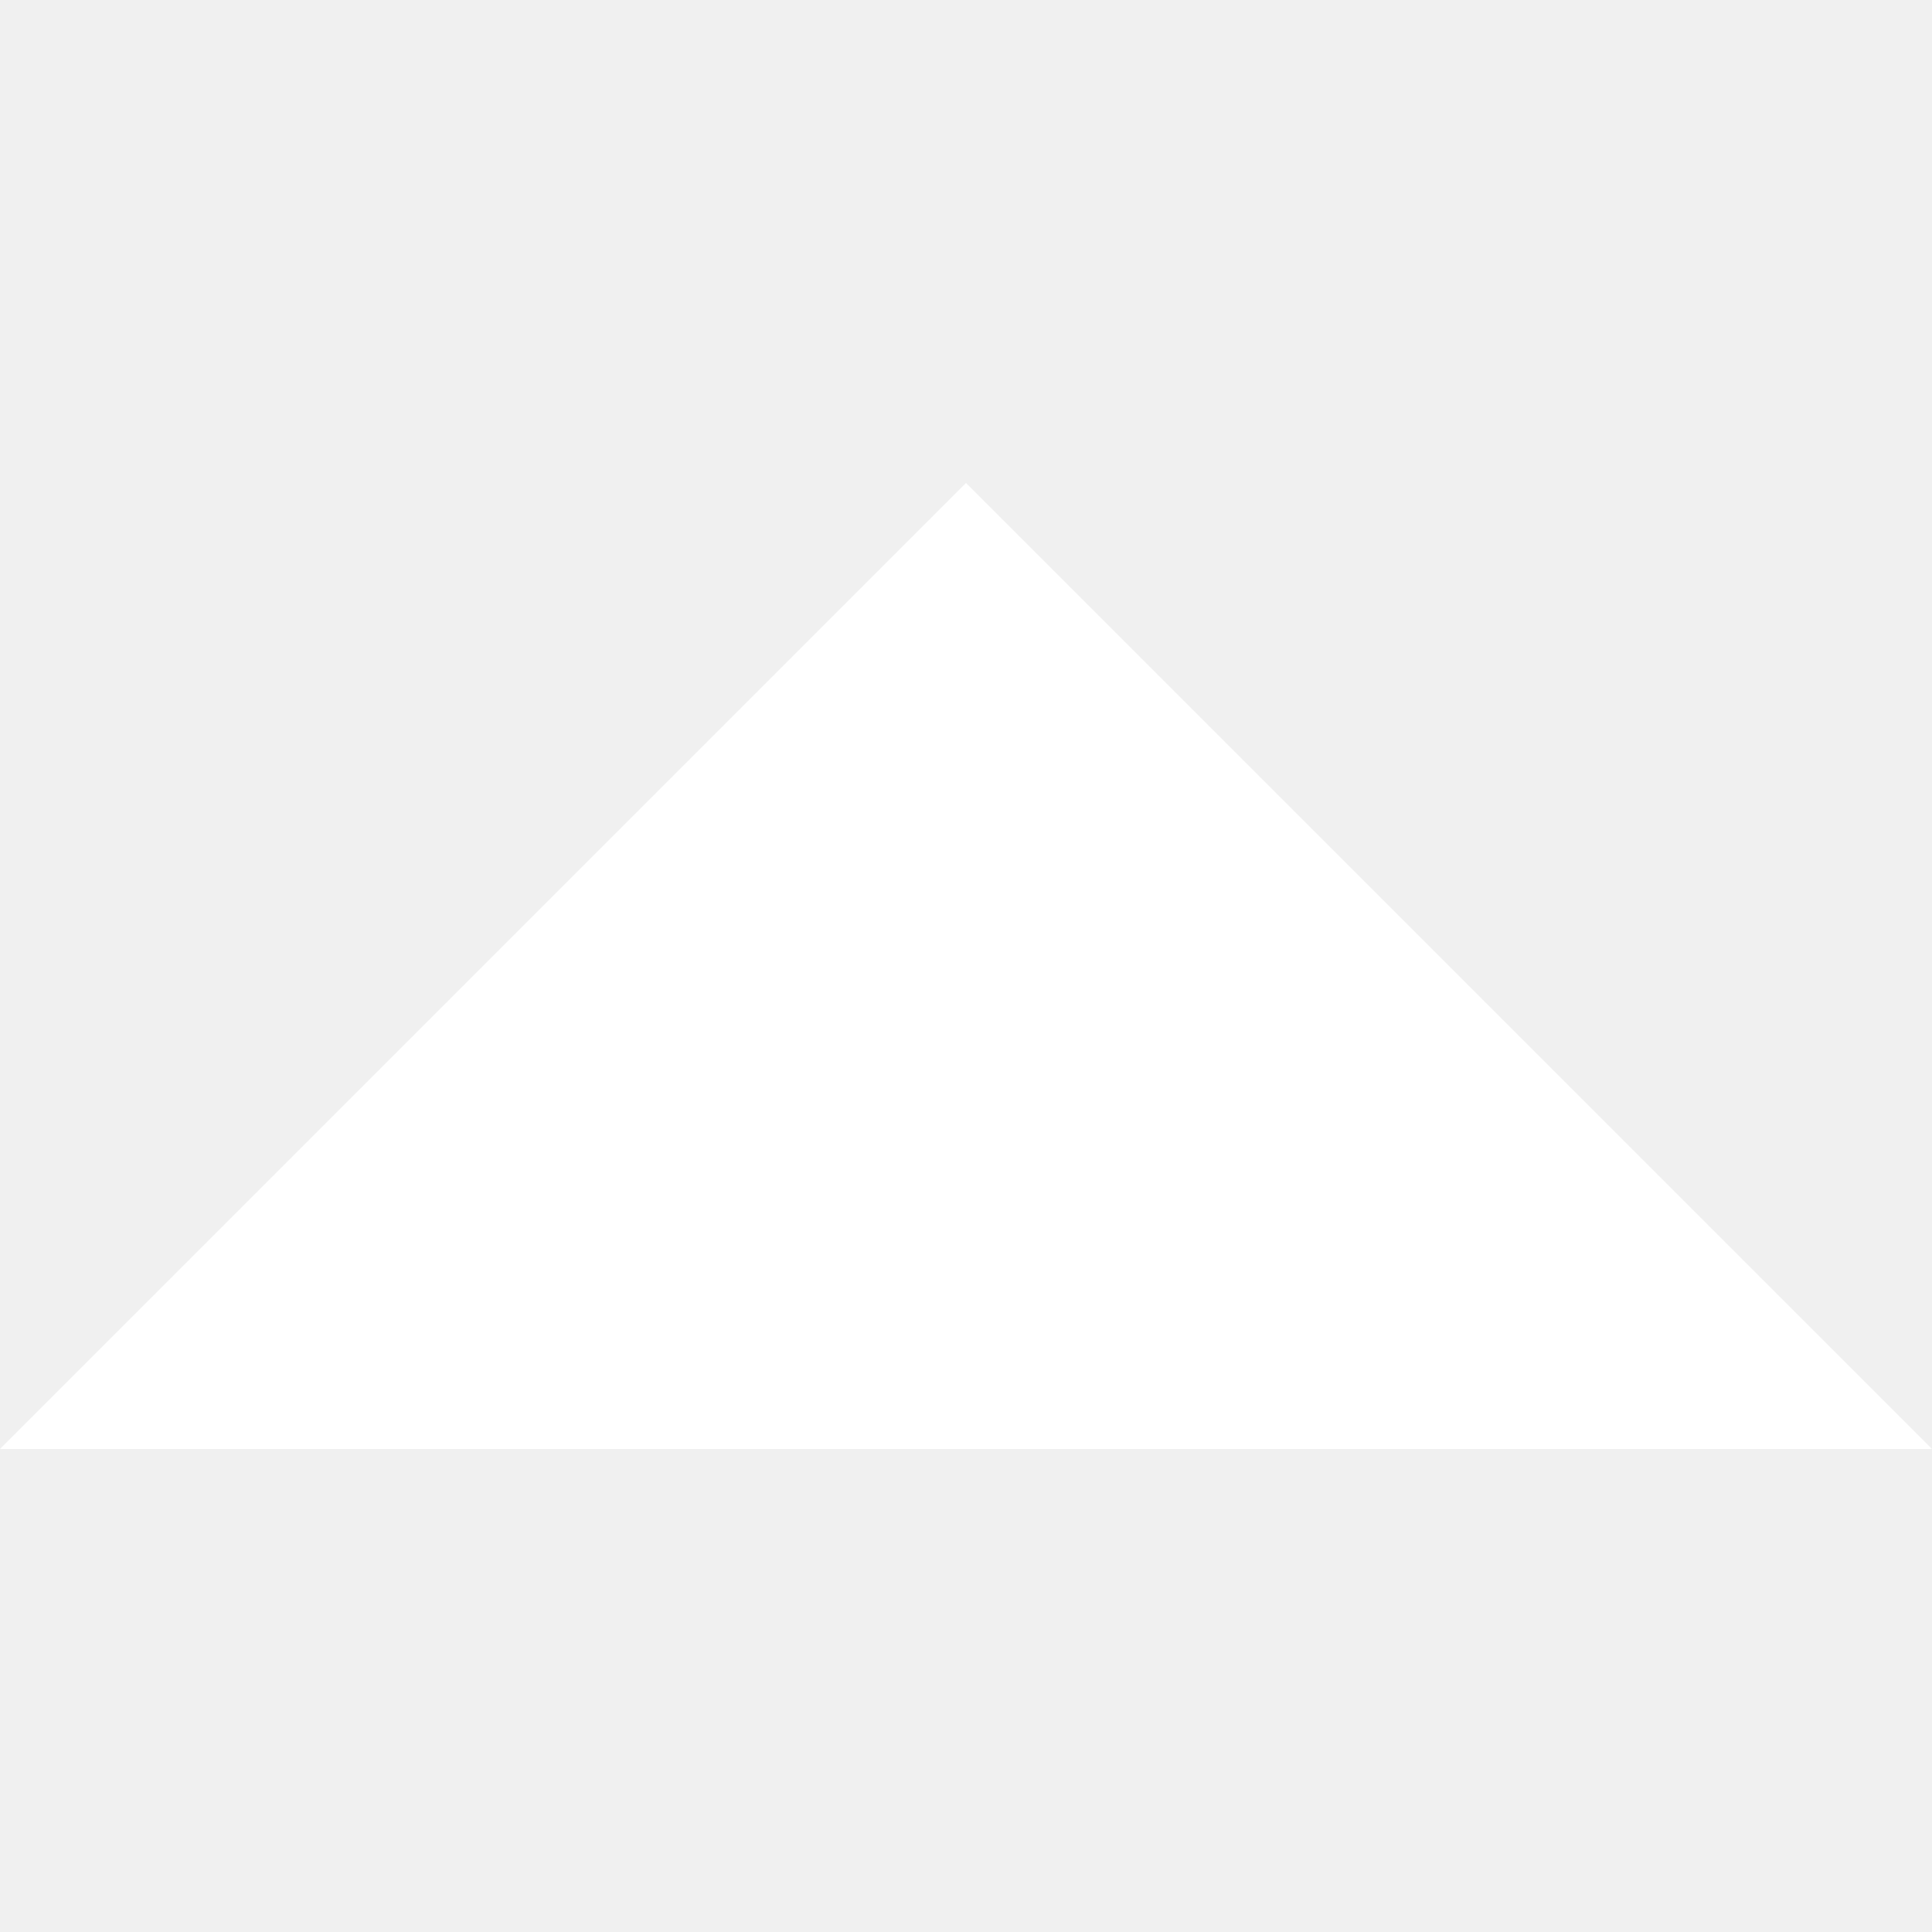
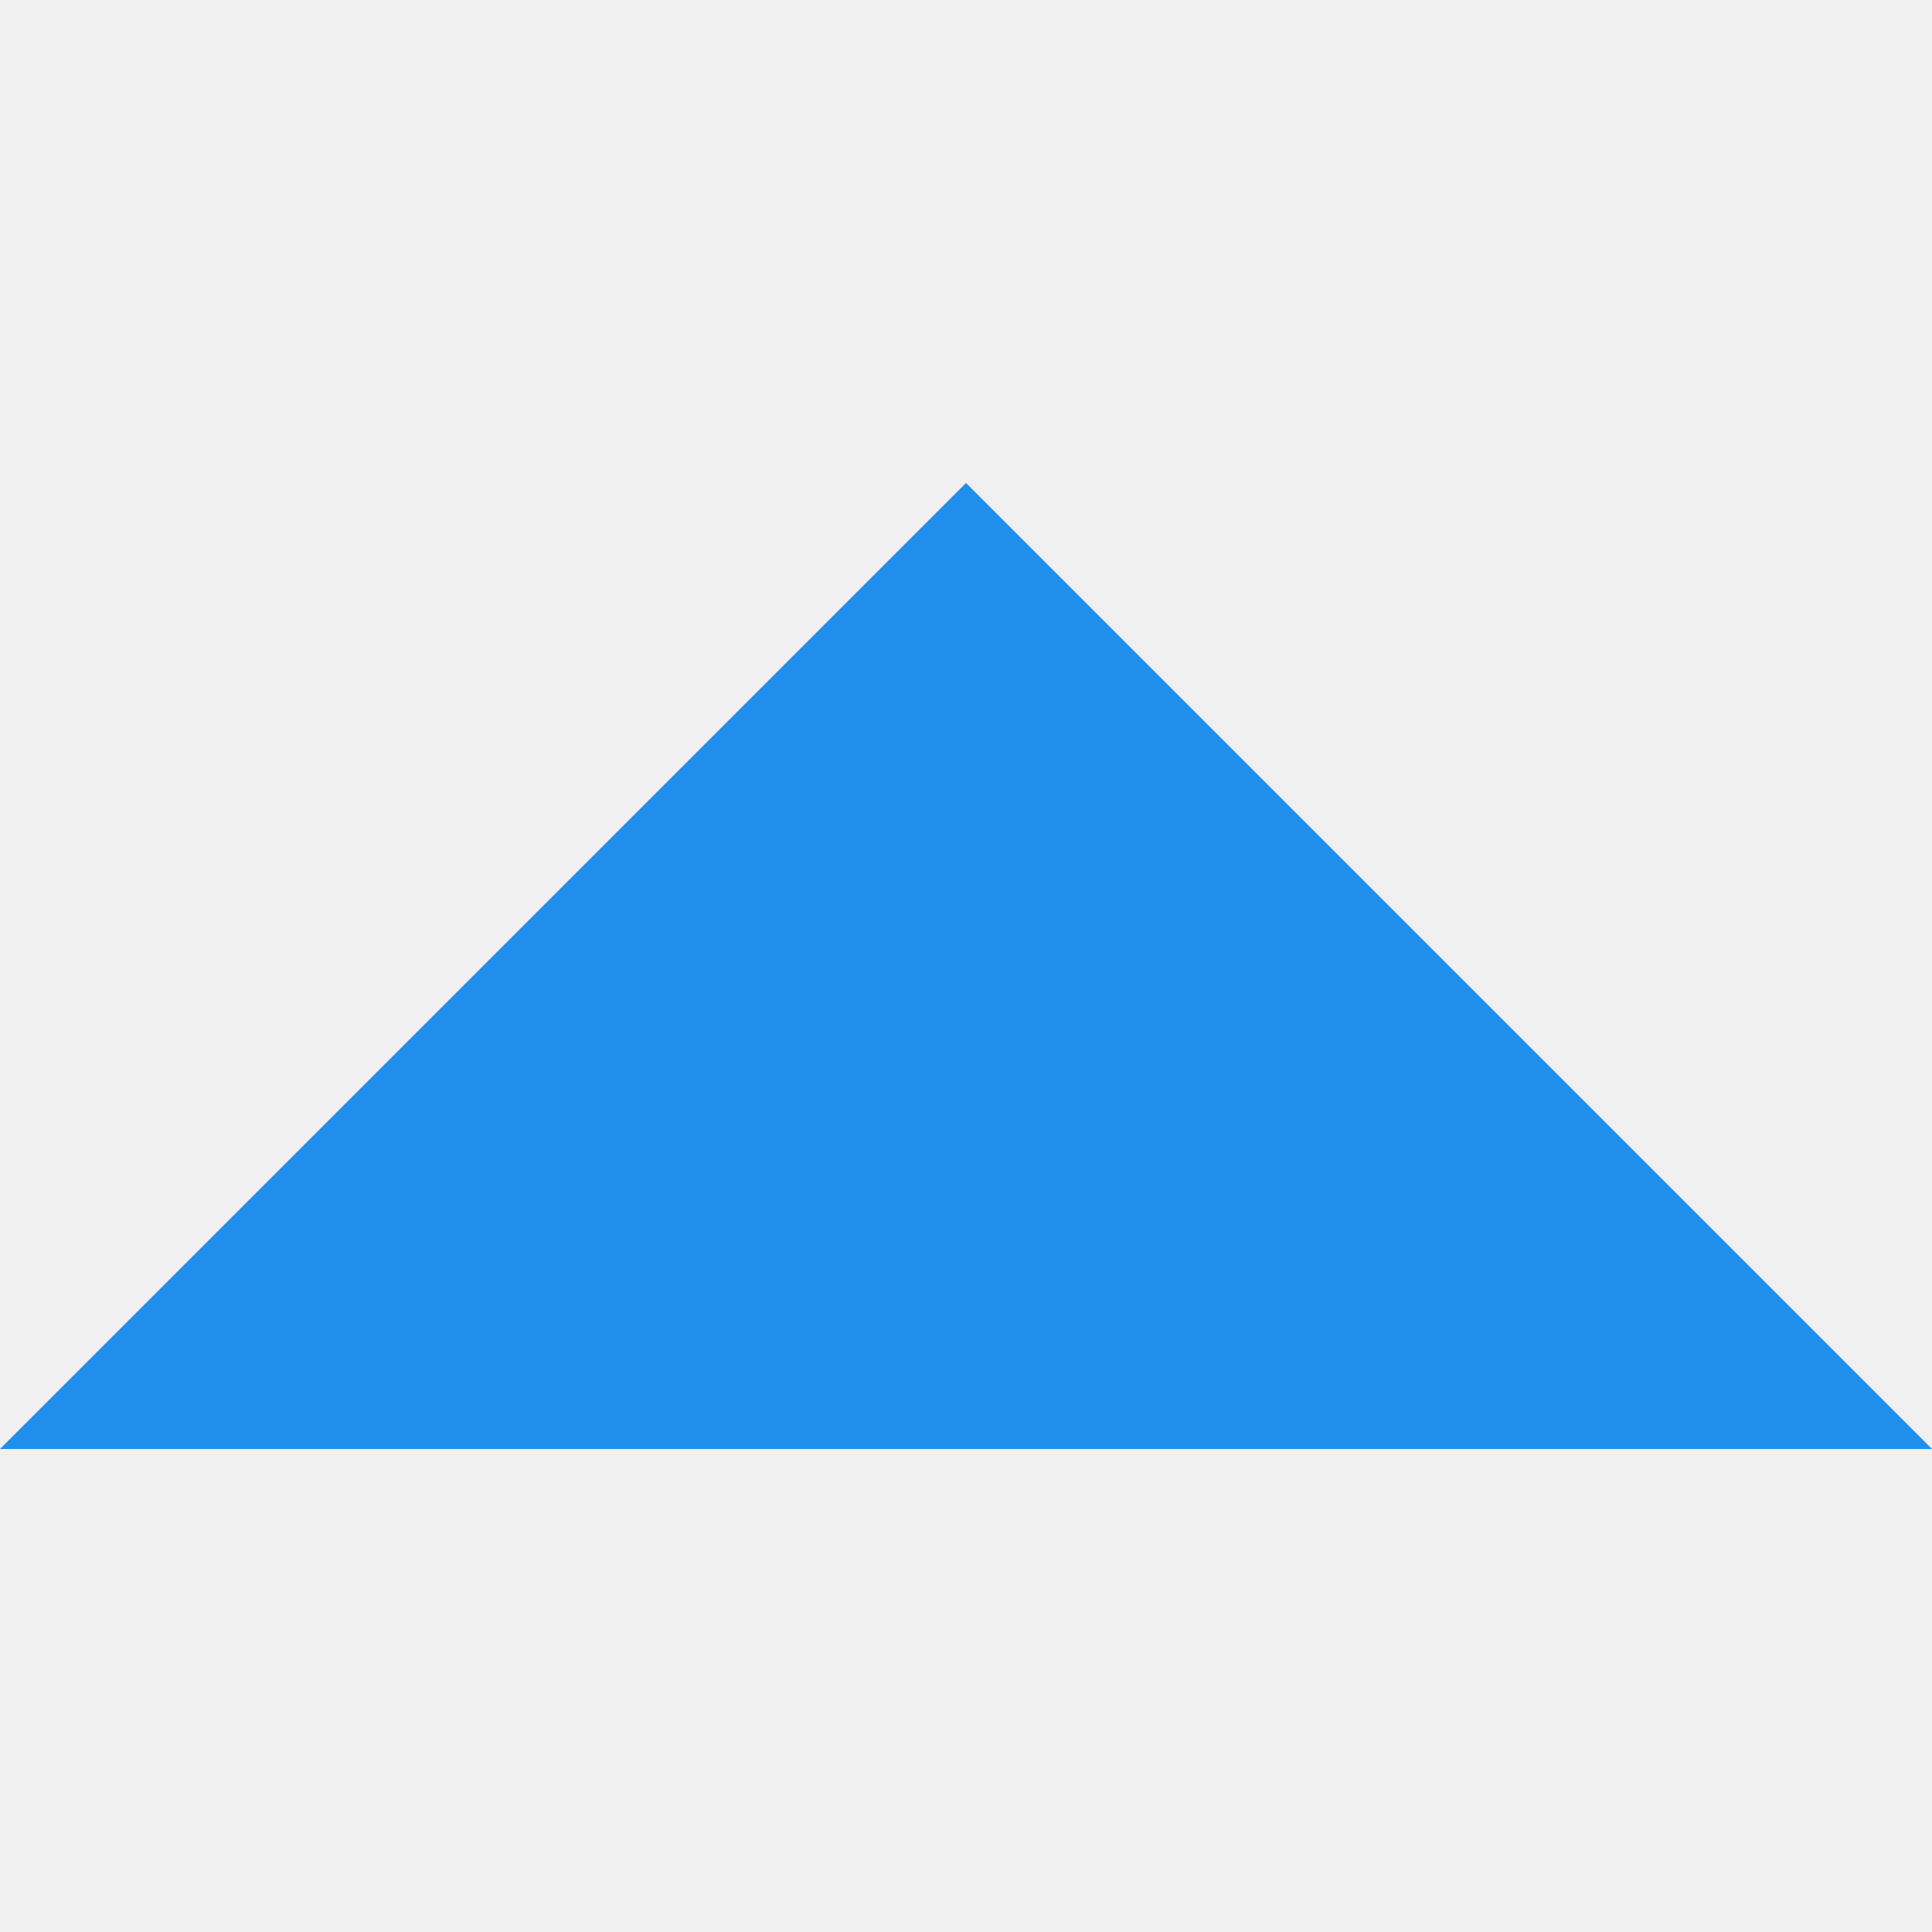
<svg xmlns="http://www.w3.org/2000/svg" version="1.1" id="Layer_1" x="0px" y="0px" viewBox="0 0 32 32" style="enable-background:new 0 0 32 32;" xml:space="preserve">
  <style type="text/css">
- 	.st0{fill:#FFFFFF;}
+ 	.st0{fill:#1f8feb;}
</style>
  <polygon class="st0" points="0,24 32,24 16,8" />
</svg>
